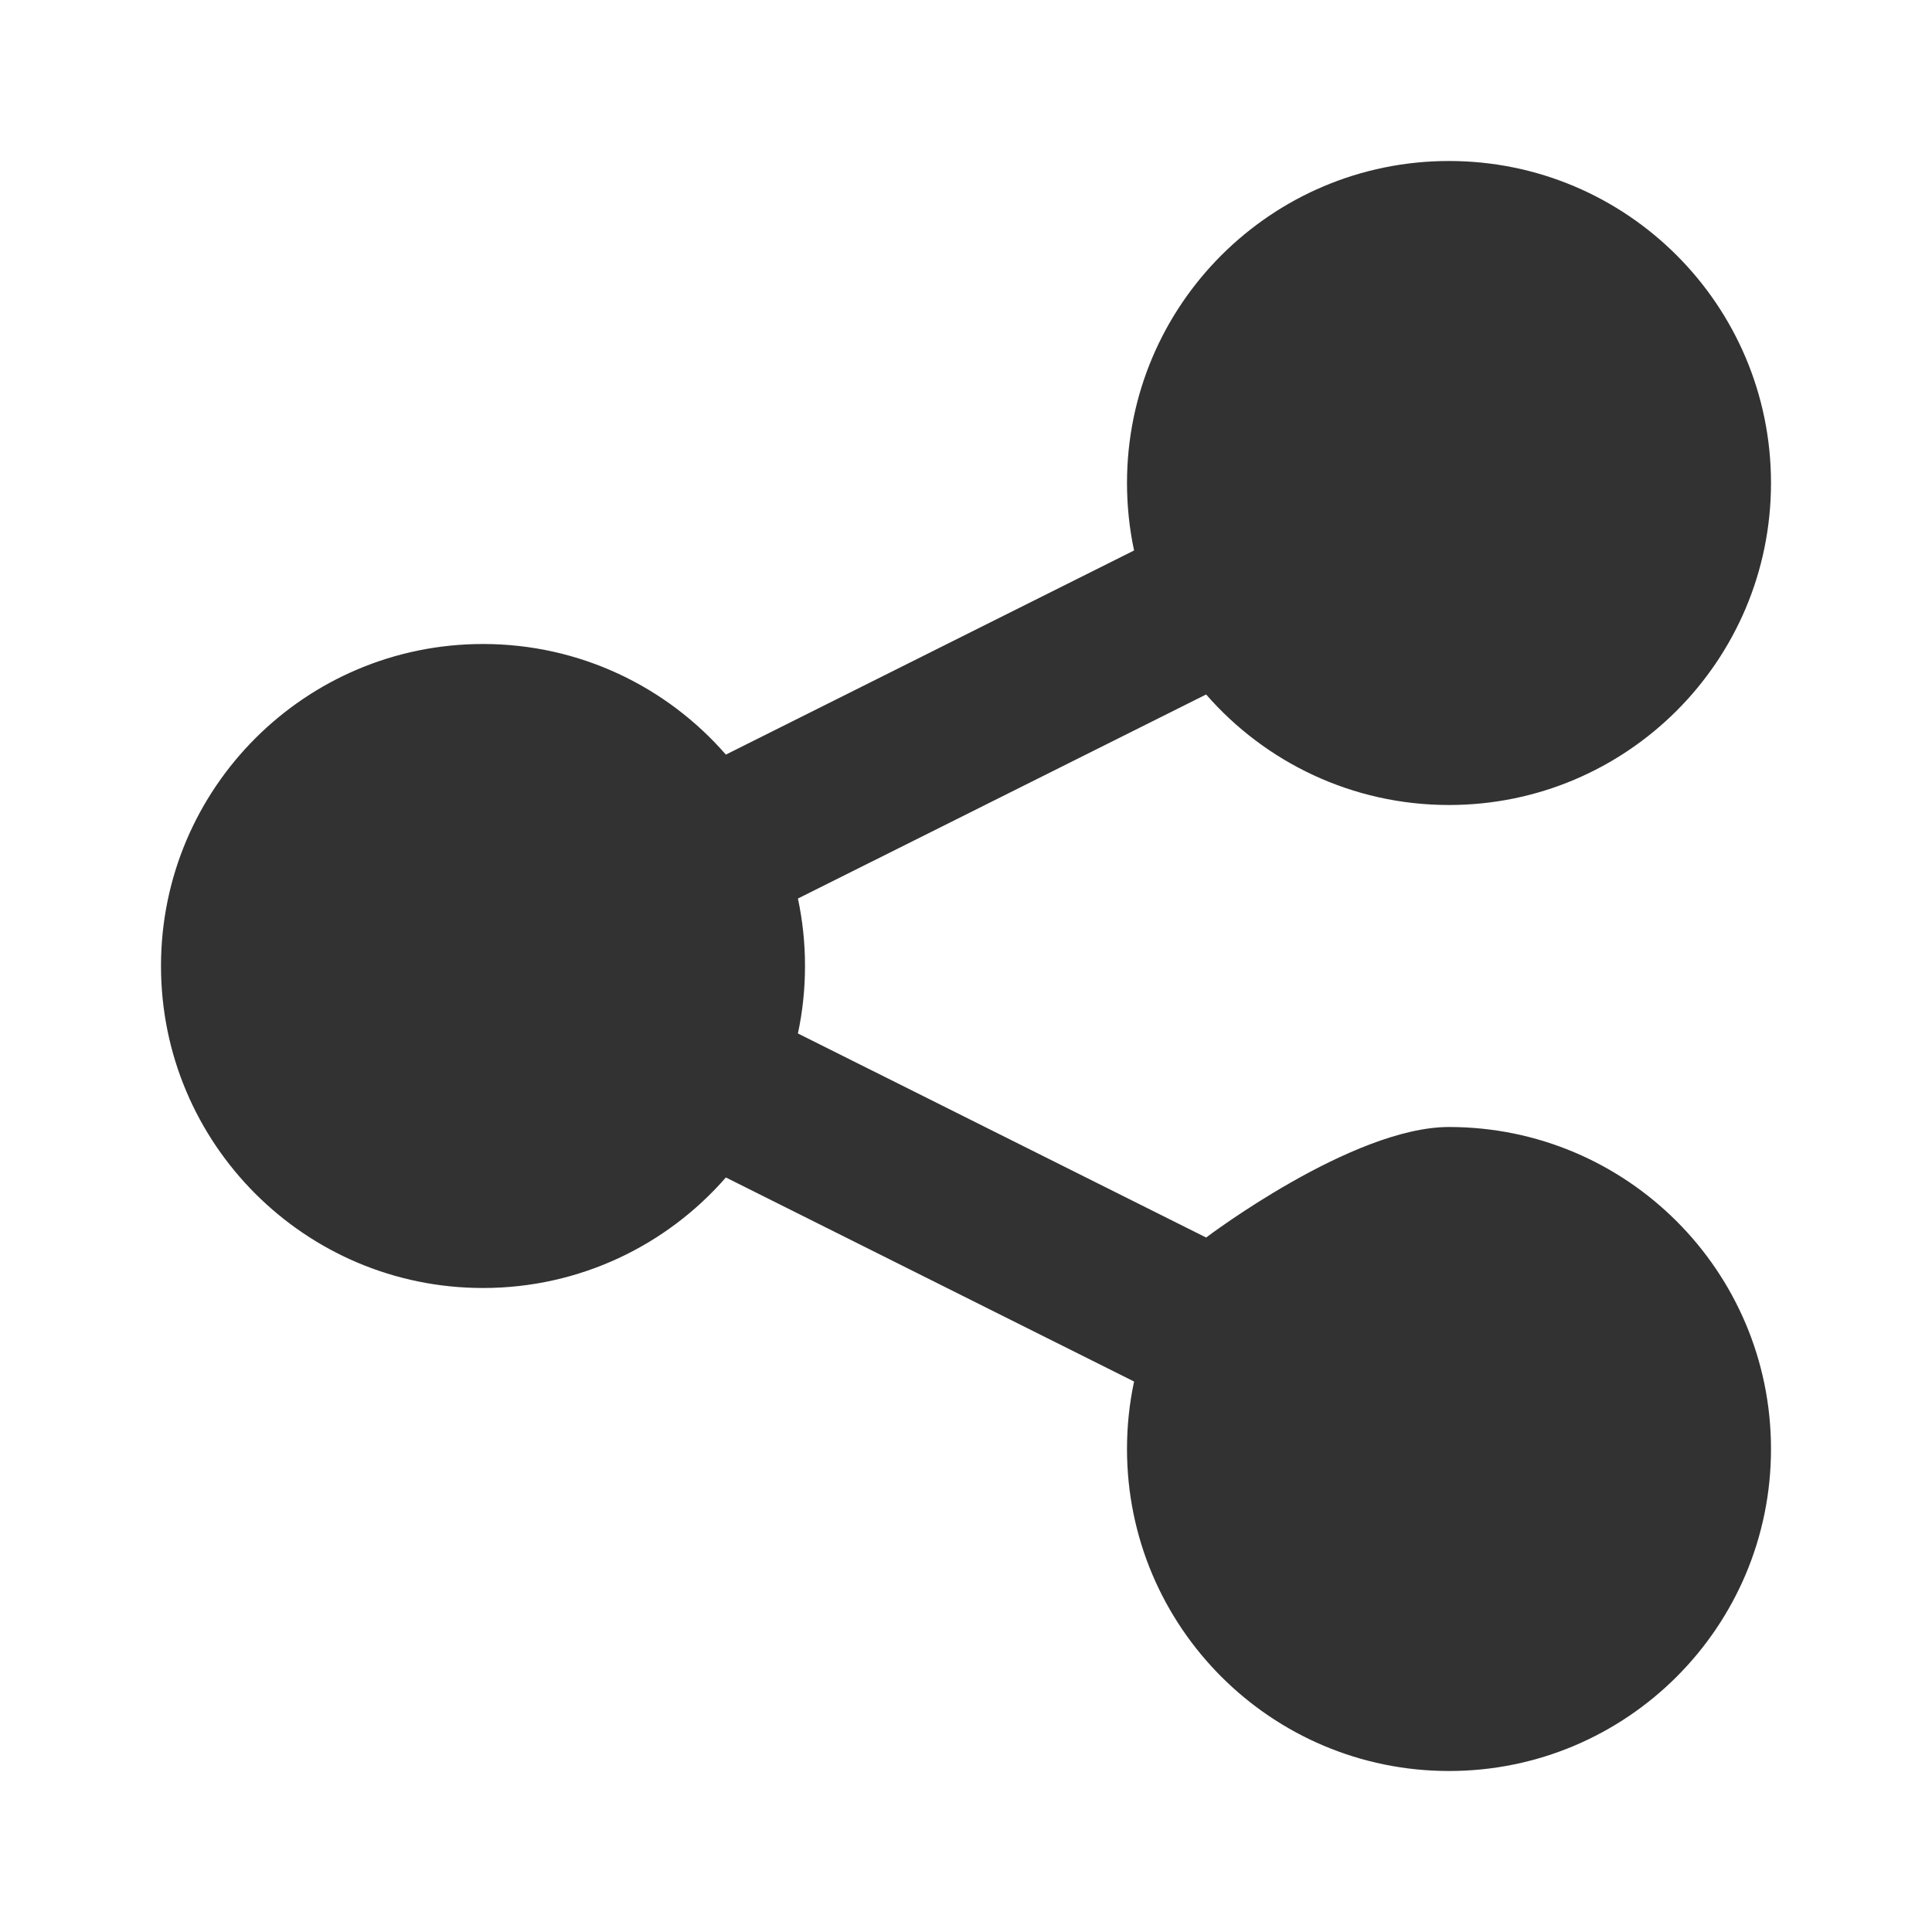
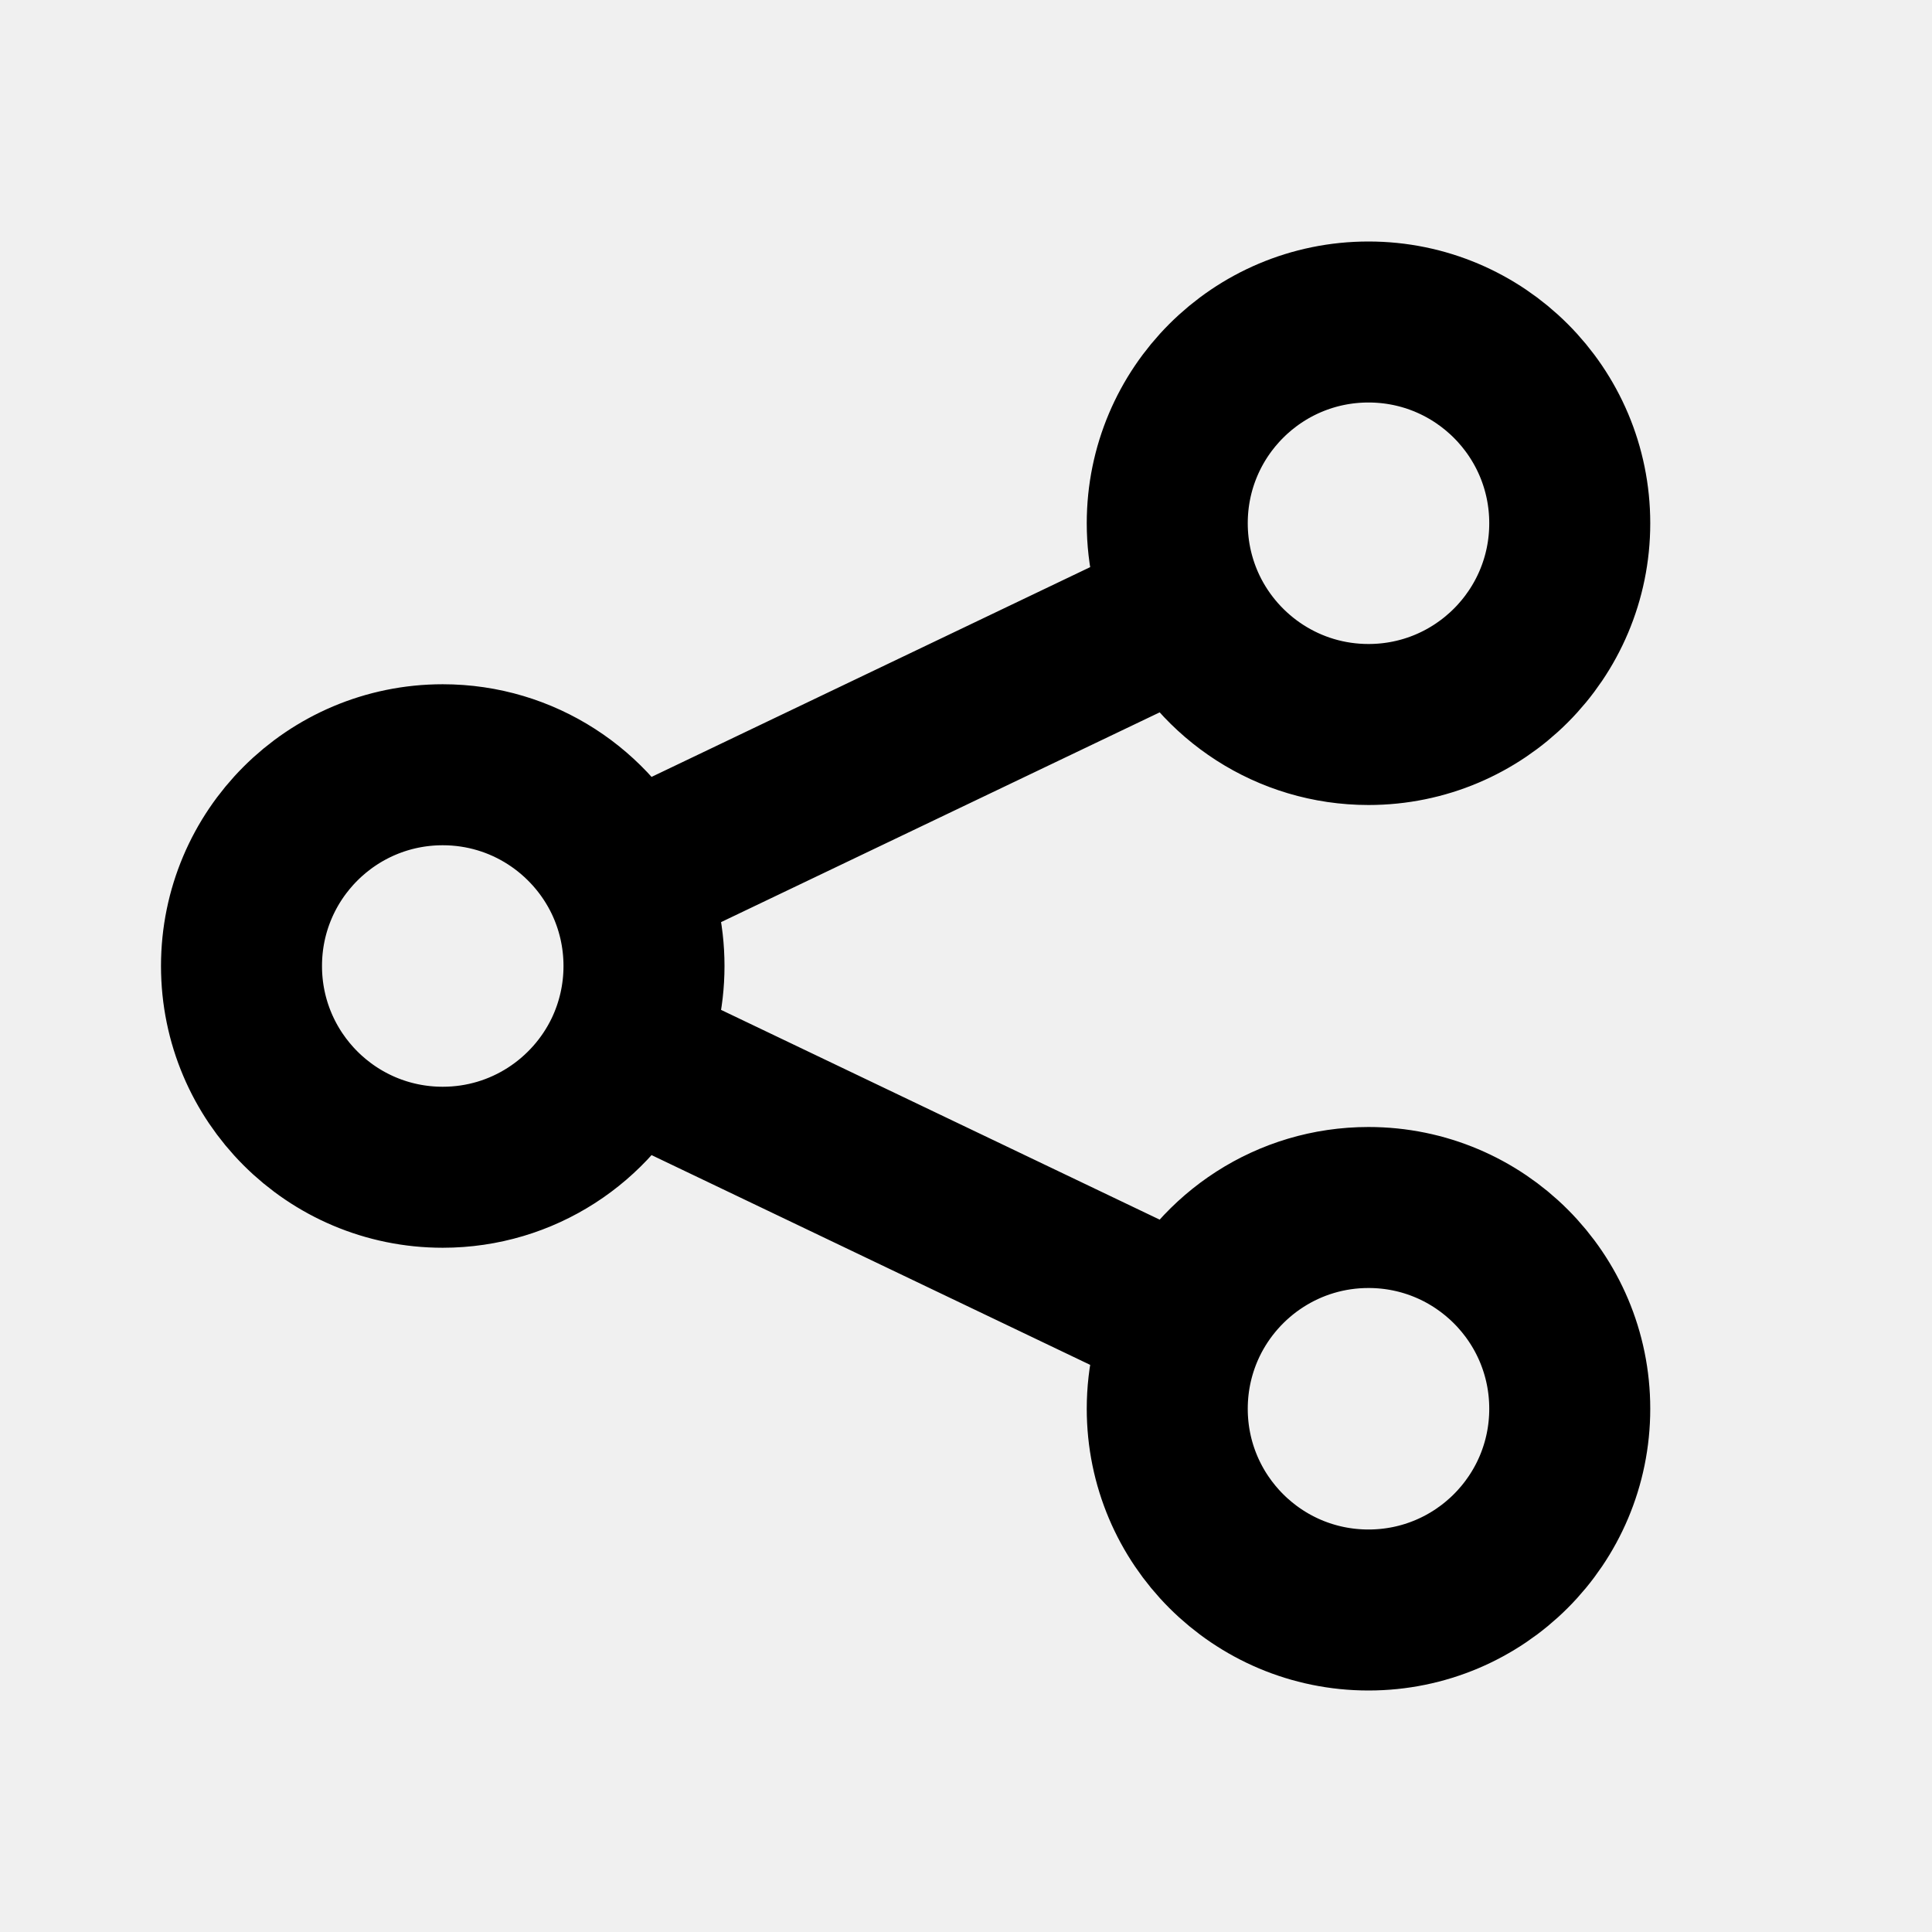
<svg xmlns="http://www.w3.org/2000/svg" width="800px" height="800px" viewBox="0 0 24 24" fill="none">
-   <rect width="24" height="24" fill="white" />
-   <path fill-rule="evenodd" clip-rule="evenodd" d="M14 6C14 3.791 15.791 2 18 2C20.209 2 22 3.791 22 6C22 8.209 20.209 10 18 10C16.796 10 15.716 9.468 14.983 8.627L9.912 11.162C9.97 11.432 10 11.713 10 12C10 12.287 9.97 12.568 9.912 12.838L14.983 15.373C14.983 15.373 16.796 14 18 14C20.209 14 22 15.791 22 18C22 20.209 20.209 22 18 22C15.791 22 14 20.209 14 18C14 17.713 14.03 17.432 14.088 17.162L9.017 14.627C8.284 15.468 7.204 16 6 16C3.791 16 2 14.209 2 12C2 9.791 3.791 8 6 8C7.204 8 8.284 8.532 9.017 9.374L14.088 6.838C14.03 6.568 14 6.287 14 6Z" fill="#323232" />
+   <path d="M14.744 16.421C14.588 16.748 14.5 17.114 14.5 17.5C14.5 18.881 15.619 20 17 20C18.381 20 19.5 18.881 19.5 17.5C19.5 16.119 18.381 15 17 15C16.006 15 15.147 15.581 14.744 16.421ZM14.744 16.421L7.756 13.079M14.744 7.579C15.147 8.419 16.006 9 17 9C18.381 9 19.5 7.881 19.5 6.5C19.5 5.119 18.381 4 17 4C15.619 4 14.5 5.119 14.5 6.5C14.5 6.886 14.588 7.252 14.744 7.579ZM14.744 7.579L7.756 10.921M7.756 10.921C7.353 10.081 6.494 9.5 5.5 9.5C4.119 9.5 3 10.619 3 12C3 13.381 4.119 14.5 5.5 14.5C6.494 14.5 7.353 13.919 7.756 13.079M7.756 10.921C7.912 11.248 8 11.614 8 12C8 12.386 7.912 12.752 7.756 13.079" stroke="#000000" stroke-width="2" stroke-linecap="round" stroke-linejoin="round" />
</svg>
